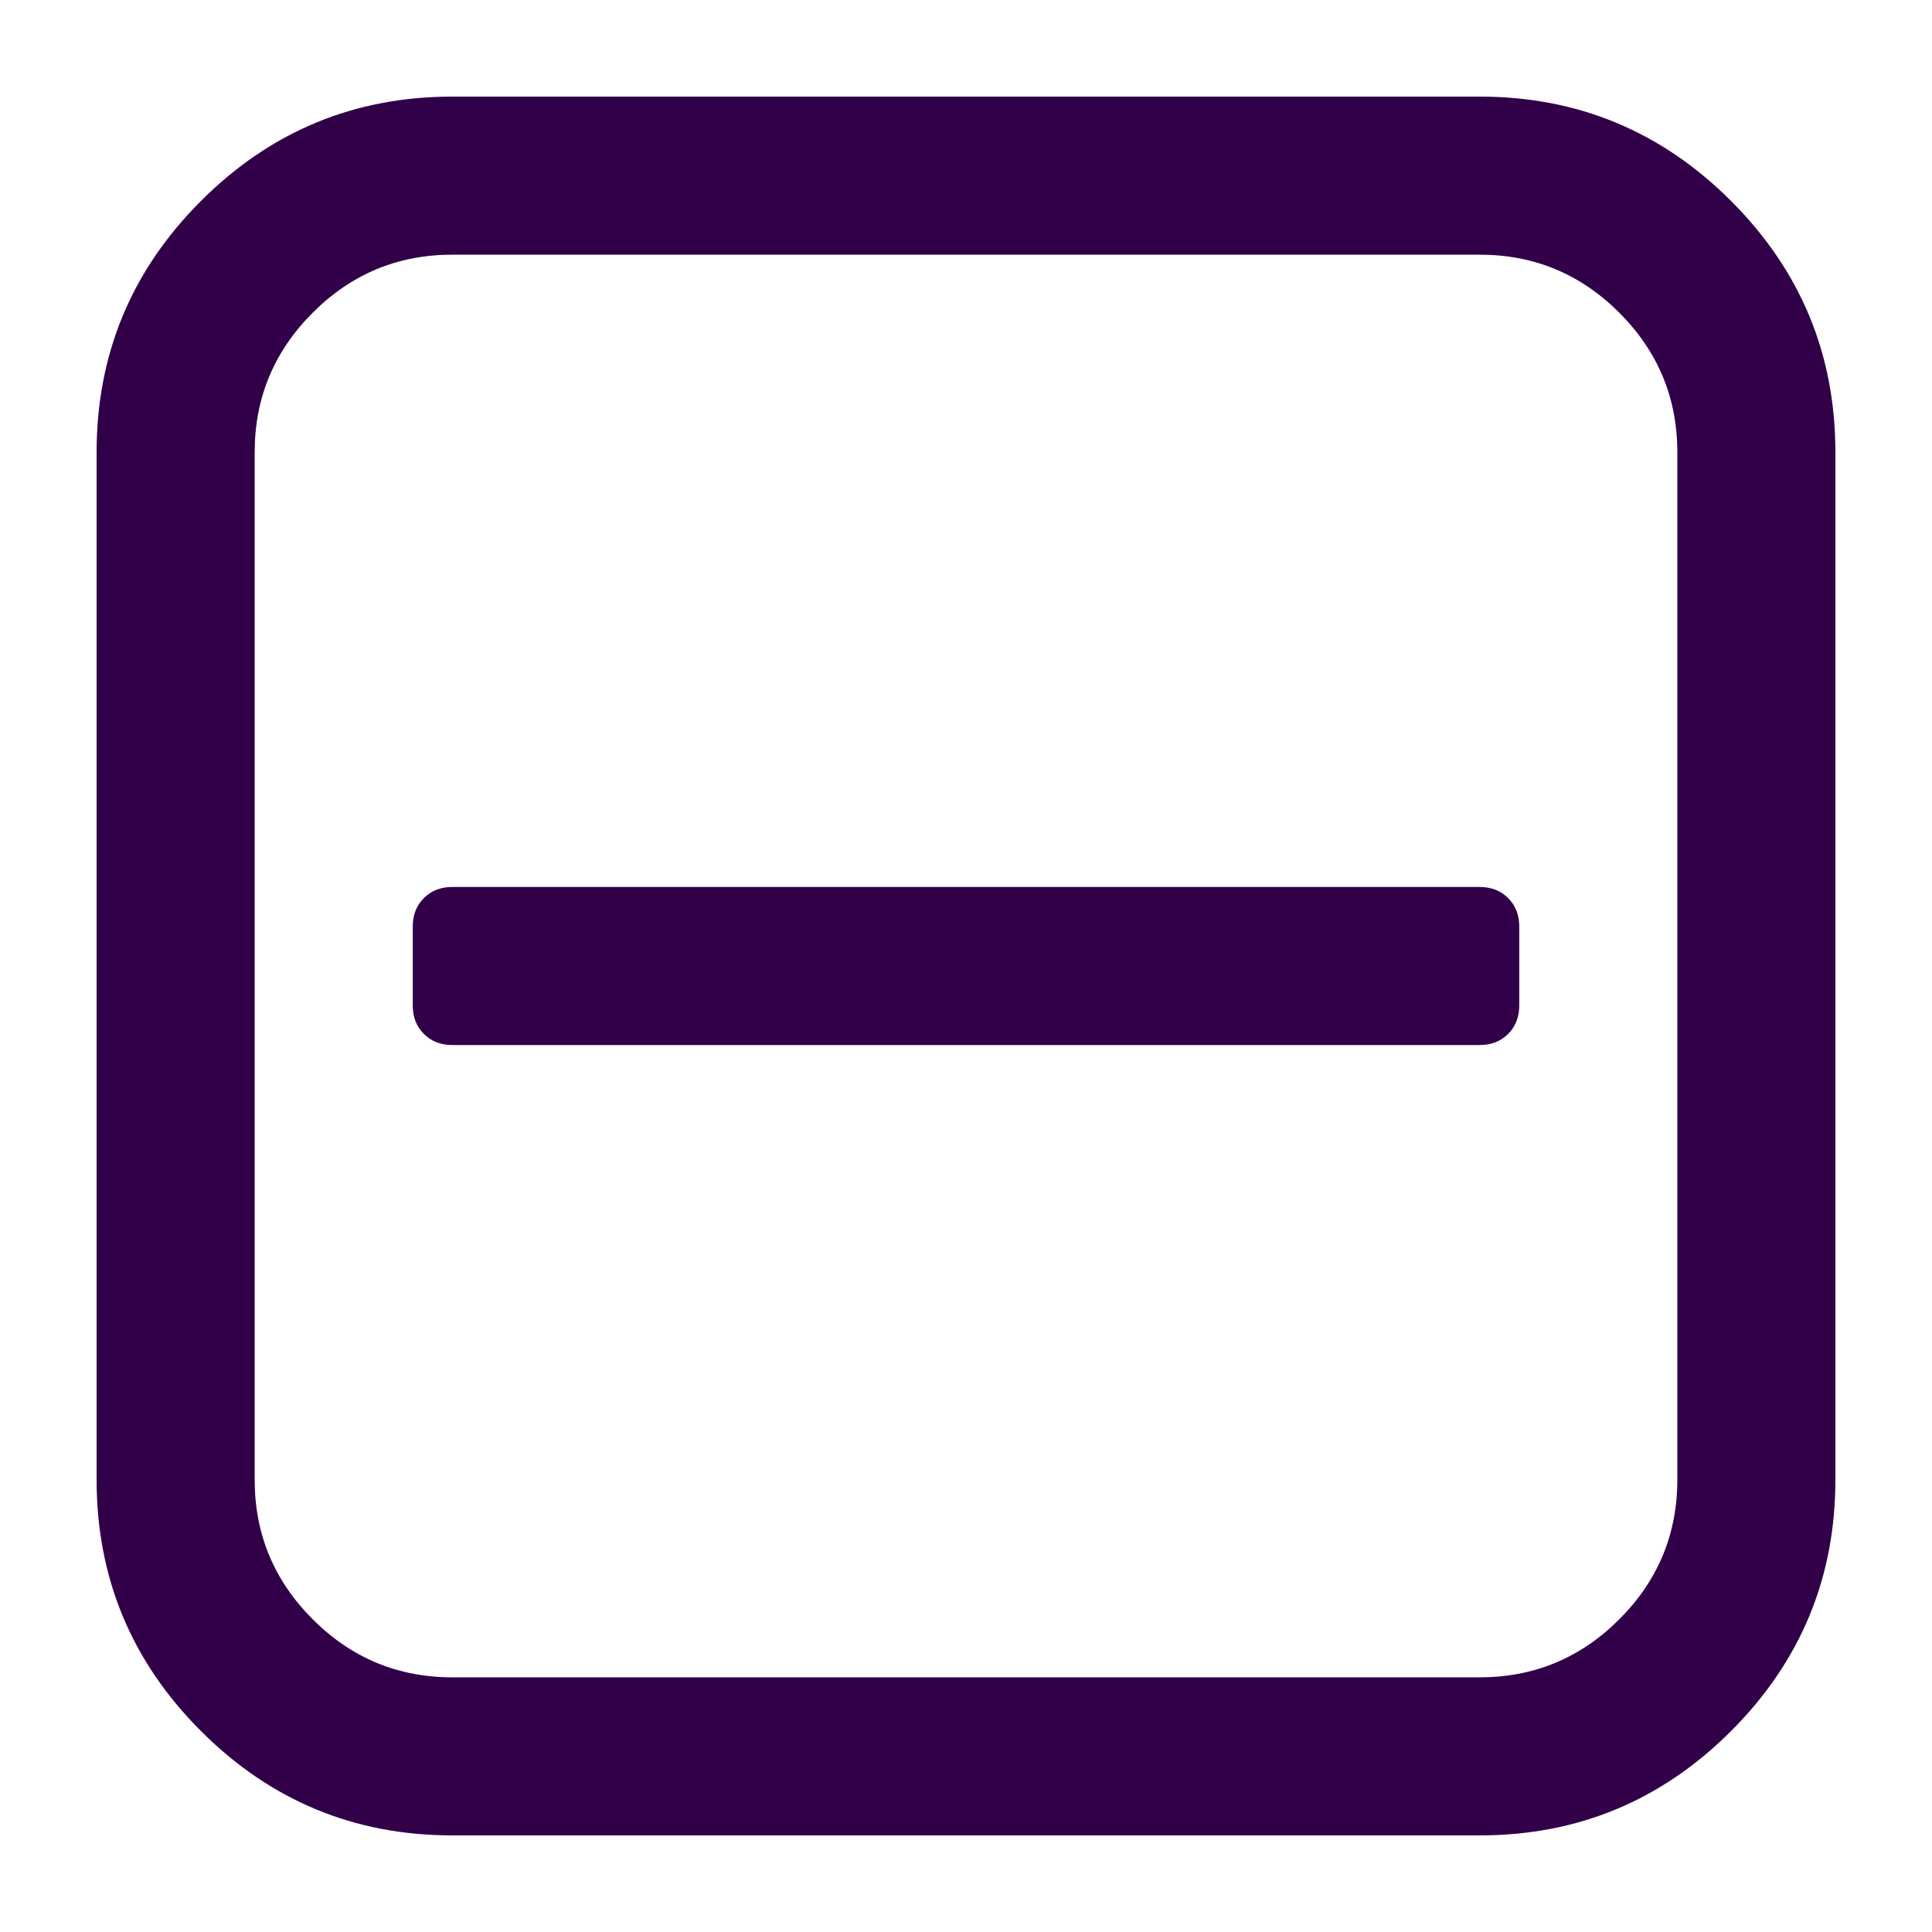
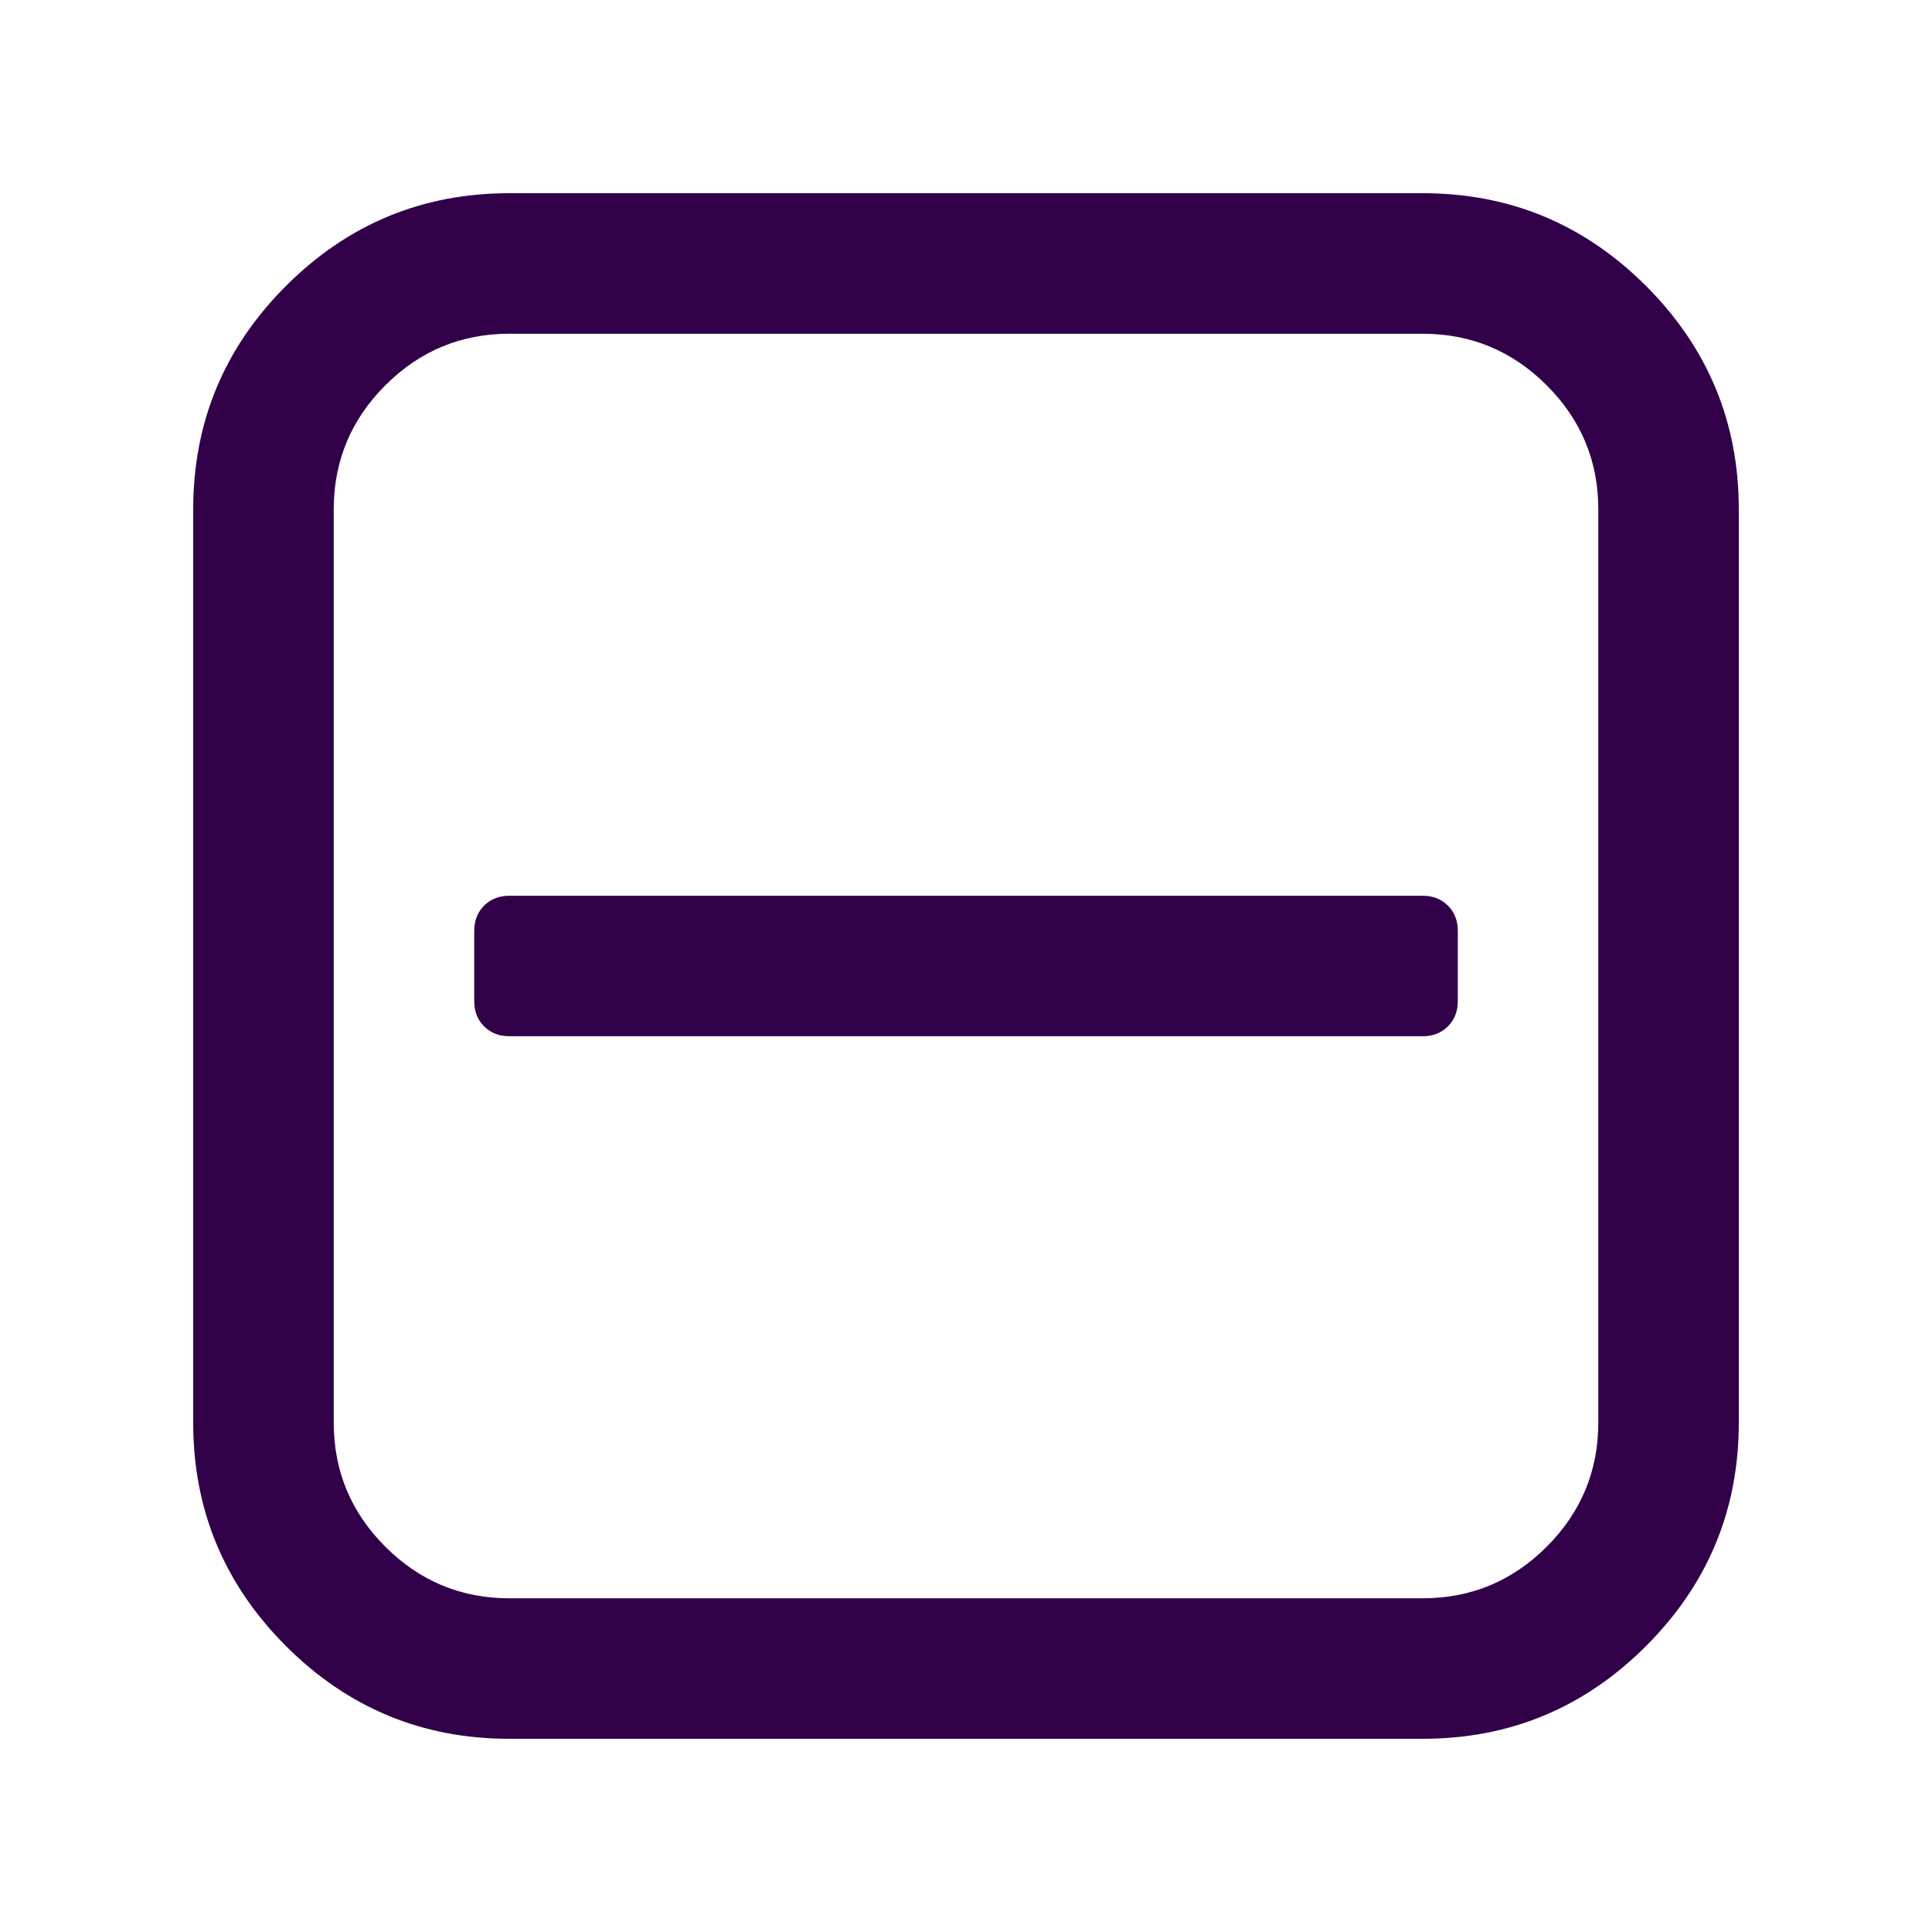
<svg xmlns="http://www.w3.org/2000/svg" version="1.0" width="100" height="100" id="svg2">
  <defs id="defs4" />
-   <path d="m 78.636,47.955 0,4.091 q 0,0.895 -0.575,1.47 -0.575,0.575 -1.47,0.575 l -53.182,0 q -0.895,0 -1.47,-0.575 -0.575,-0.575 -0.575,-1.47 l 0,-4.091 q 0,-0.895 0.575,-1.47 0.575,-0.575 1.47,-0.575 l 53.182,0 q 0.895,0 1.47,0.575 0.575,0.575 0.575,1.47 z m 8.182,28.636 0,-53.182 q 0,-4.219 -3.004,-7.223 -3.004,-3.004 -7.223,-3.004 l -53.182,0 q -4.219,0 -7.223,3.004 -3.004,3.004 -3.004,7.223 l 0,53.182 q 0,4.219 3.004,7.223 3.004,3.004 7.223,3.004 l 53.182,0 q 4.219,0 7.223,-3.004 3.004,-3.004 3.004,-7.223 z M 95,23.409 95,76.591 q 0,7.607 -5.401,13.008 -5.401,5.401 -13.008,5.401 l -53.182,0 q -7.607,0 -13.008,-5.401 Q 5,84.197 5,76.591 L 5,23.409 q 0,-7.607 5.401,-13.008 5.401,-5.401 13.008,-5.401 l 53.182,0 q 7.607,0 13.008,5.401 Q 95,15.803 95,23.409 Z" id="path5355" style="fill:#310049;fill-opacity:1" />
+   <path d="m 75.455,48.182 v 3.636 q 0,0.795 -0.511,1.307 -0.511,0.511 -1.307,0.511 H 26.364 q -0.795,0 -1.307,-0.511 -0.511,-0.511 -0.511,-1.307 v -3.636 q 0,-0.795 0.511,-1.307 0.511,-0.511 1.307,-0.511 h 47.273 q 0.795,0 1.307,0.511 0.511,0.511 0.511,1.307 z m 7.273,25.455 V 26.364 q 0,-3.75 -2.67,-6.42 -2.67,-2.67 -6.42,-2.67 H 26.364 q -3.75,0 -6.42,2.67 -2.67,2.67 -2.67,6.42 v 47.273 q 0,3.75 2.67,6.42 2.67,2.67 6.42,2.67 h 47.273 q 3.75,0 6.42,-2.67 2.67,-2.67 2.67,-6.42 z M 90,26.364 V 73.636 Q 90,80.398 85.199,85.199 80.398,90 73.636,90 H 26.364 Q 19.602,90 14.801,85.199 10,80.398 10,73.636 V 26.364 Q 10,19.602 14.801,14.801 19.602,10 26.364,10 h 47.273 q 6.761,0 11.562,4.801 Q 90,19.602 90,26.364 Z" id="path5355" style="fill:#310049;fill-opacity:1;stroke-width:1" />
</svg>
